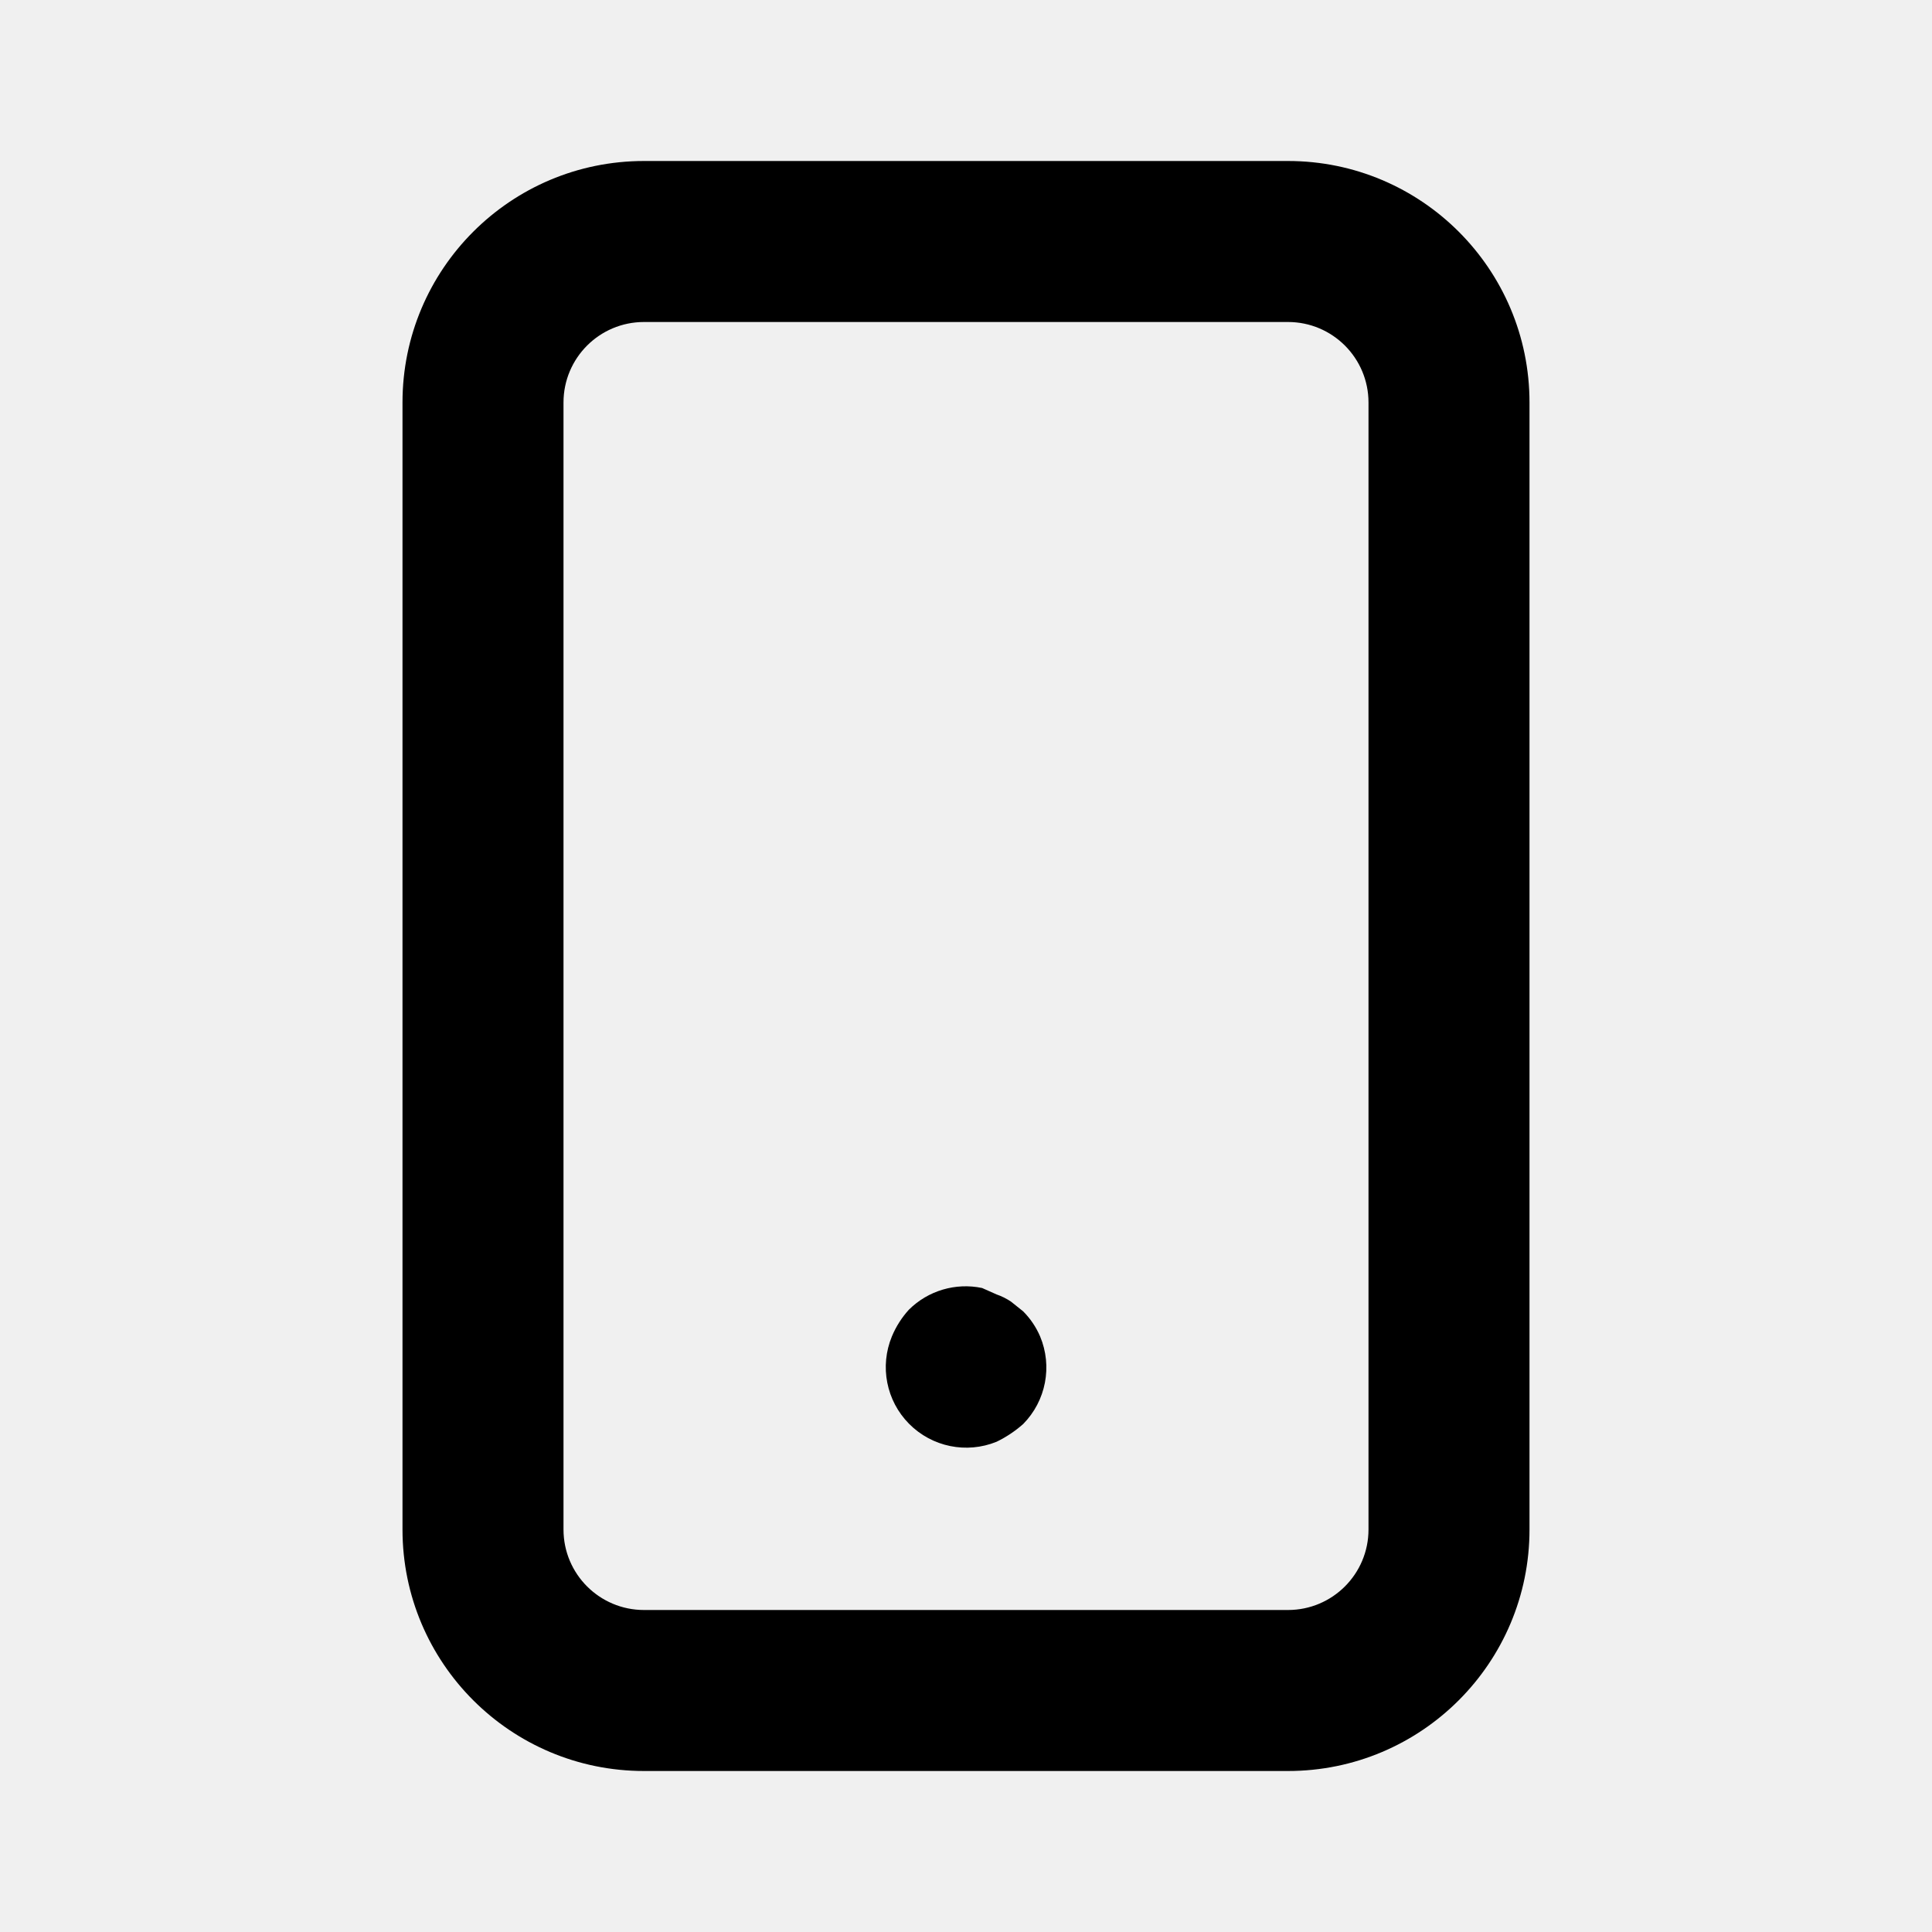
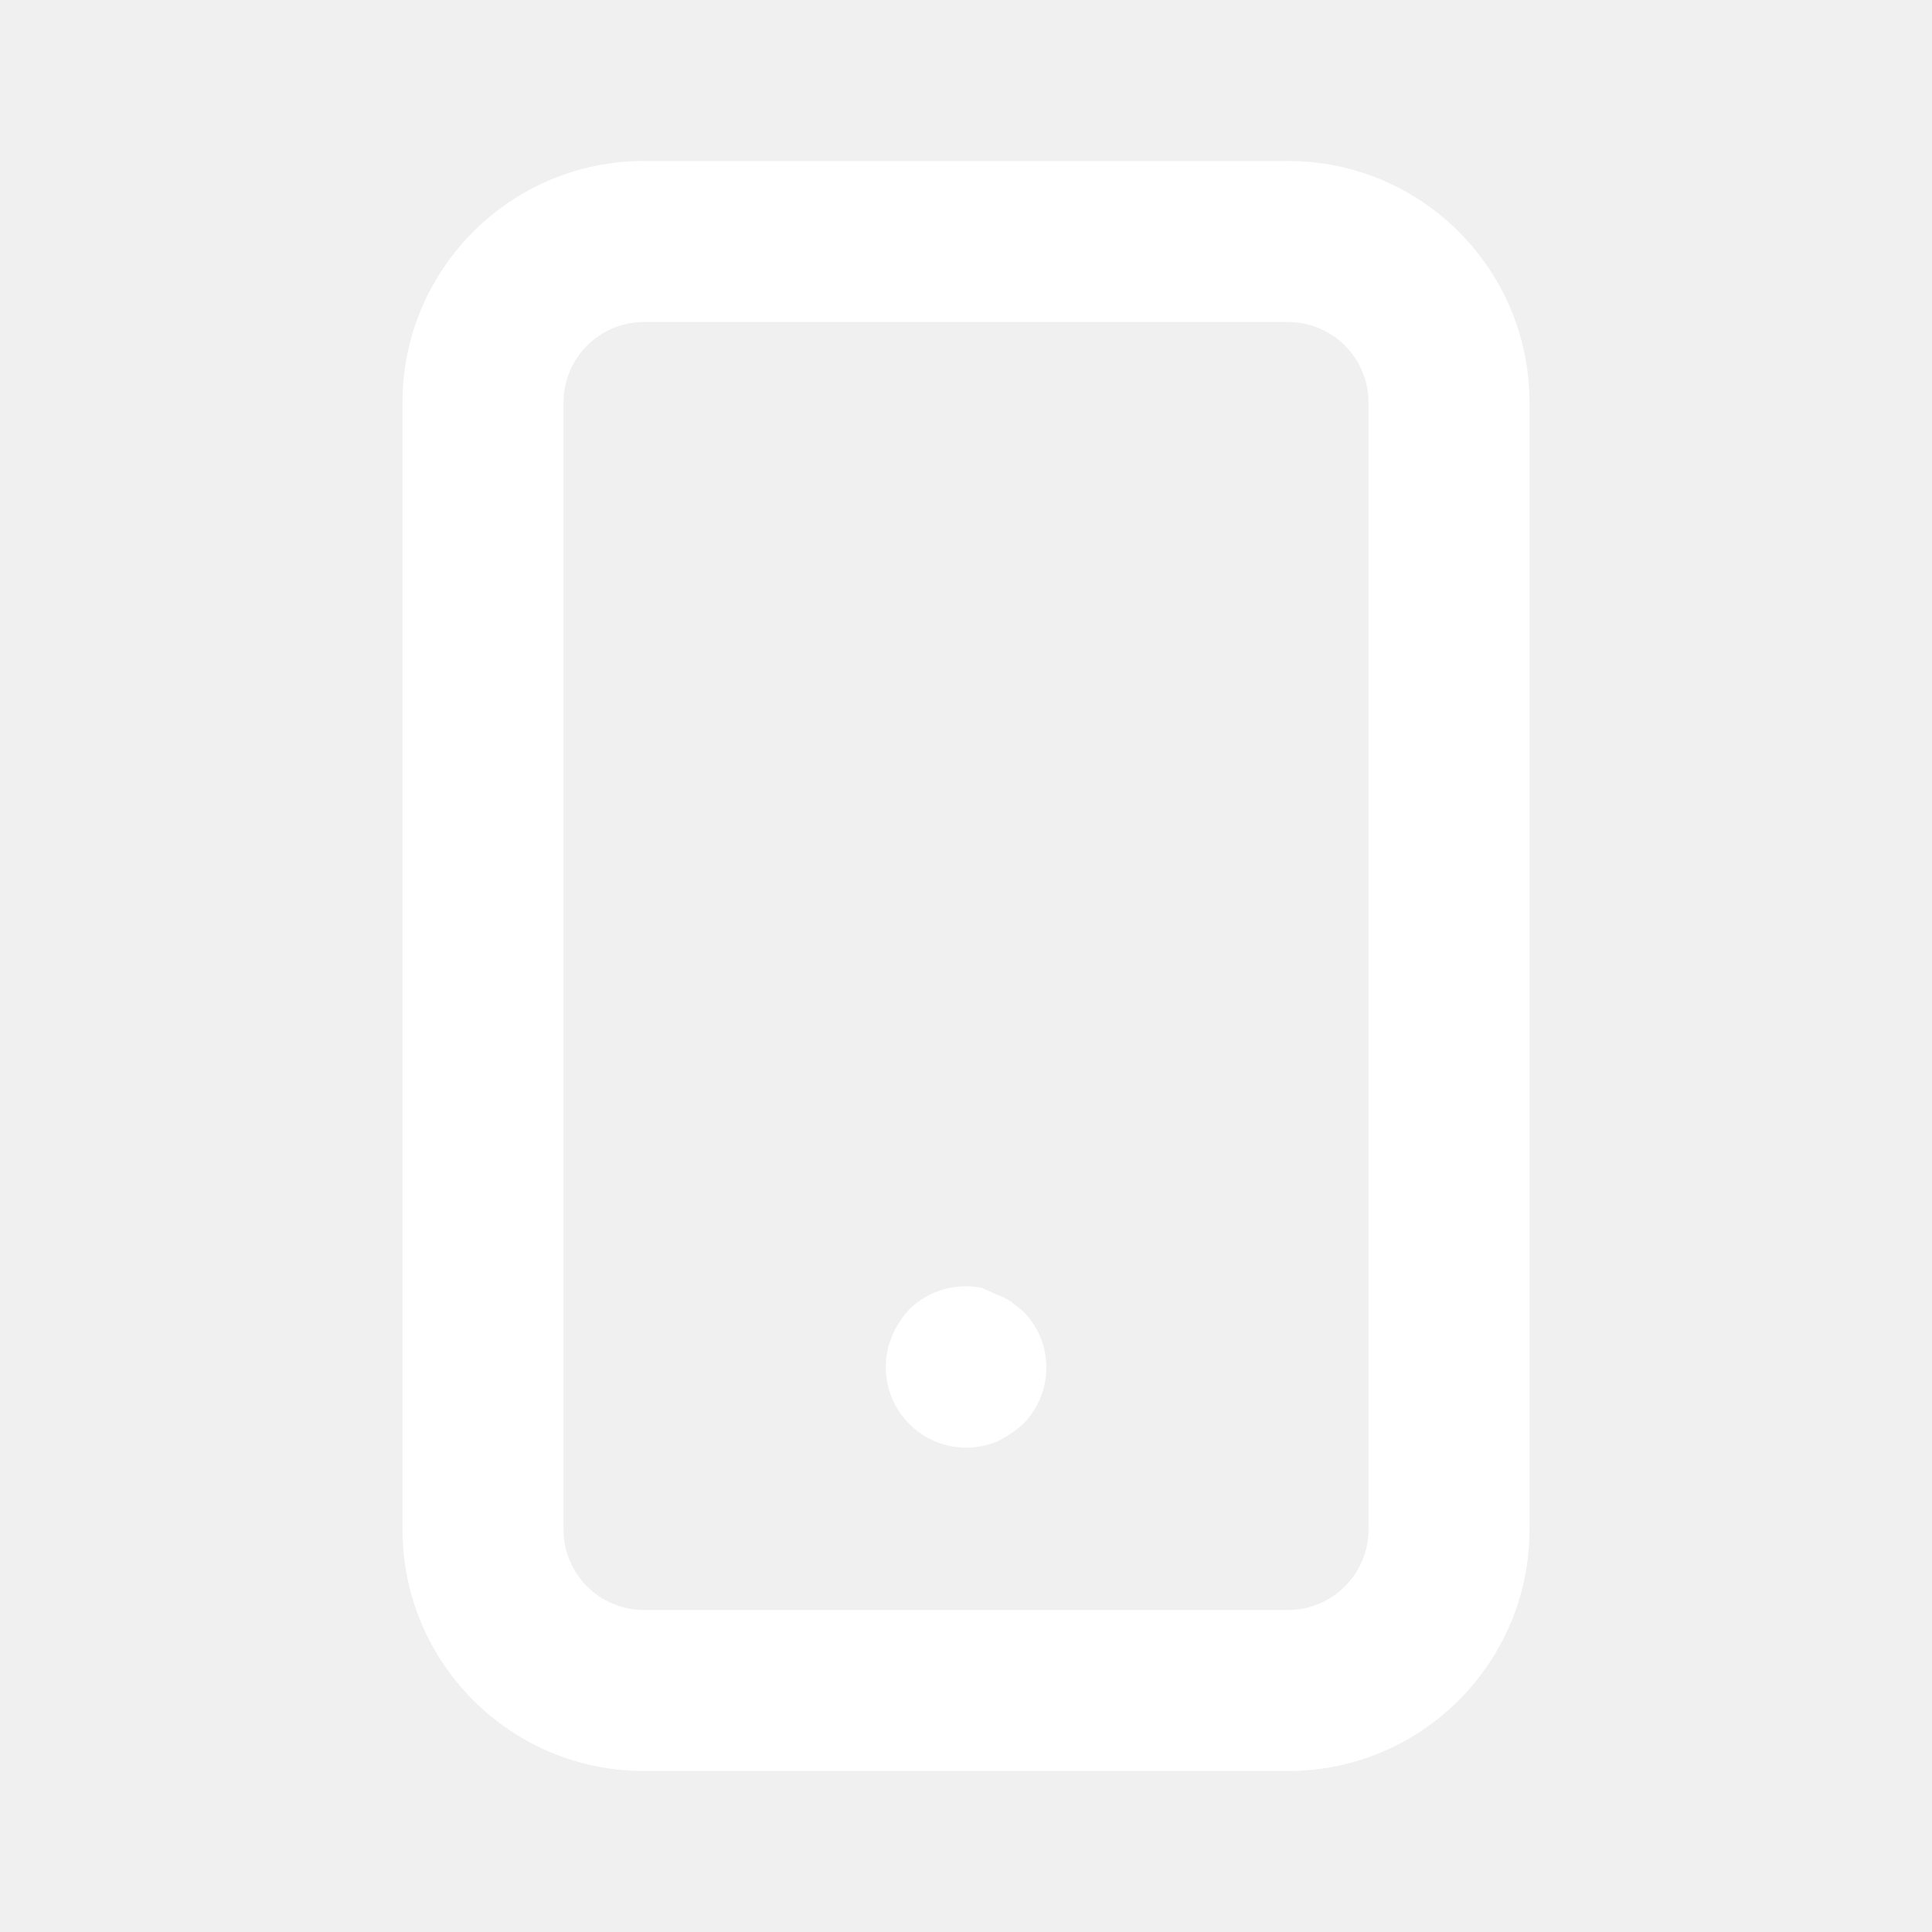
<svg xmlns="http://www.w3.org/2000/svg" viewBox="0 0 24 24">
-   <path d="M12.71,16.29l-.15-.12a.76.76,0,0,0-.18-.09L12.2,16a1,1,0,0,0-.91.27,1.15,1.15,0,0,0-.21.33,1,1,0,0,0,1.3,1.31,1.46,1.46,0,0,0,.33-.22,1,1,0,0,0,.21-1.09A1,1,0,0,0,12.71,16.29ZM16,2H8A3,3,0,0,0,5,5V19a3,3,0,0,0,3,3h8a3,3,0,0,0,3-3V5A3,3,0,0,0,16,2Zm1,17a1,1,0,0,1-1,1H8a1,1,0,0,1-1-1V5A1,1,0,0,1,8,4h8a1,1,0,0,1,1,1Z" />
+   <path d="M12.71,16.29l-.15-.12a.76.76,0,0,0-.18-.09L12.2,16a1,1,0,0,0-.91.27,1.15,1.15,0,0,0-.21.33,1,1,0,0,0,1.3,1.31,1.46,1.46,0,0,0,.33-.22,1,1,0,0,0,.21-1.09A1,1,0,0,0,12.71,16.29ZM16,2H8A3,3,0,0,0,5,5V19a3,3,0,0,0,3,3h8a3,3,0,0,0,3-3V5A3,3,0,0,0,16,2Zm1,17a1,1,0,0,1-1,1H8a1,1,0,0,1-1-1V5A1,1,0,0,1,8,4h8a1,1,0,0,1,1,1Z" fill="#fff" />
</svg>
